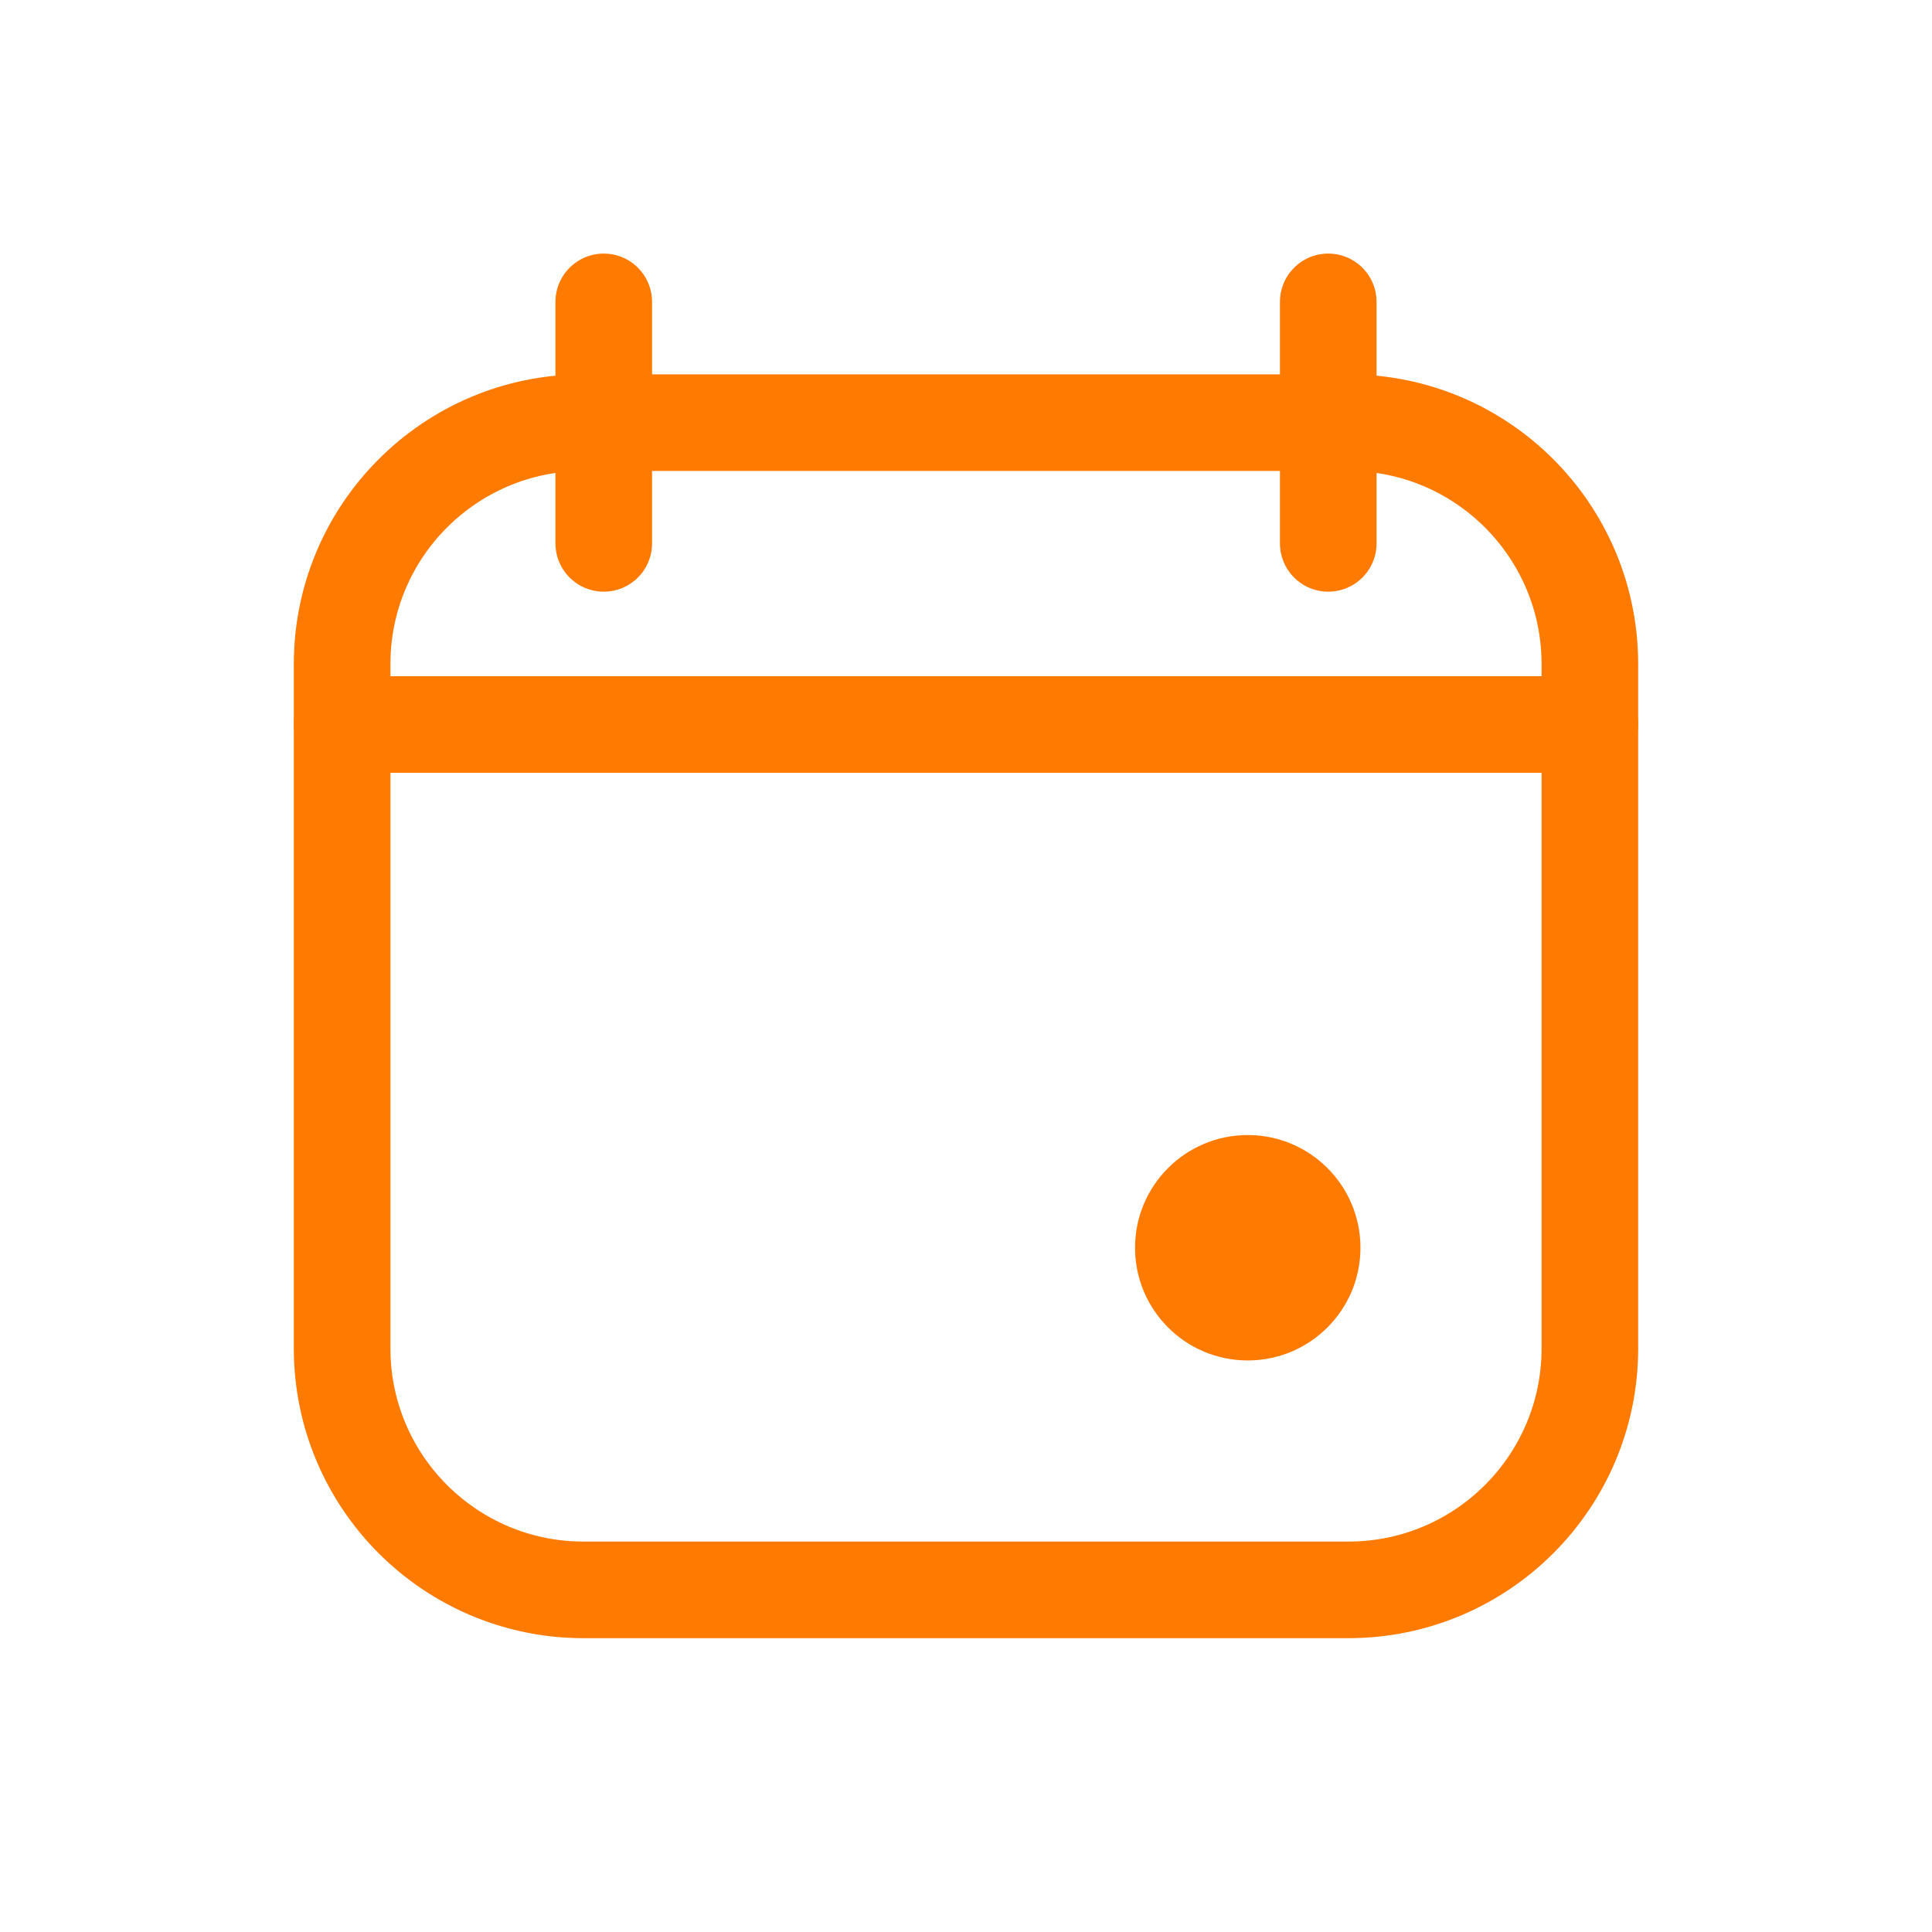
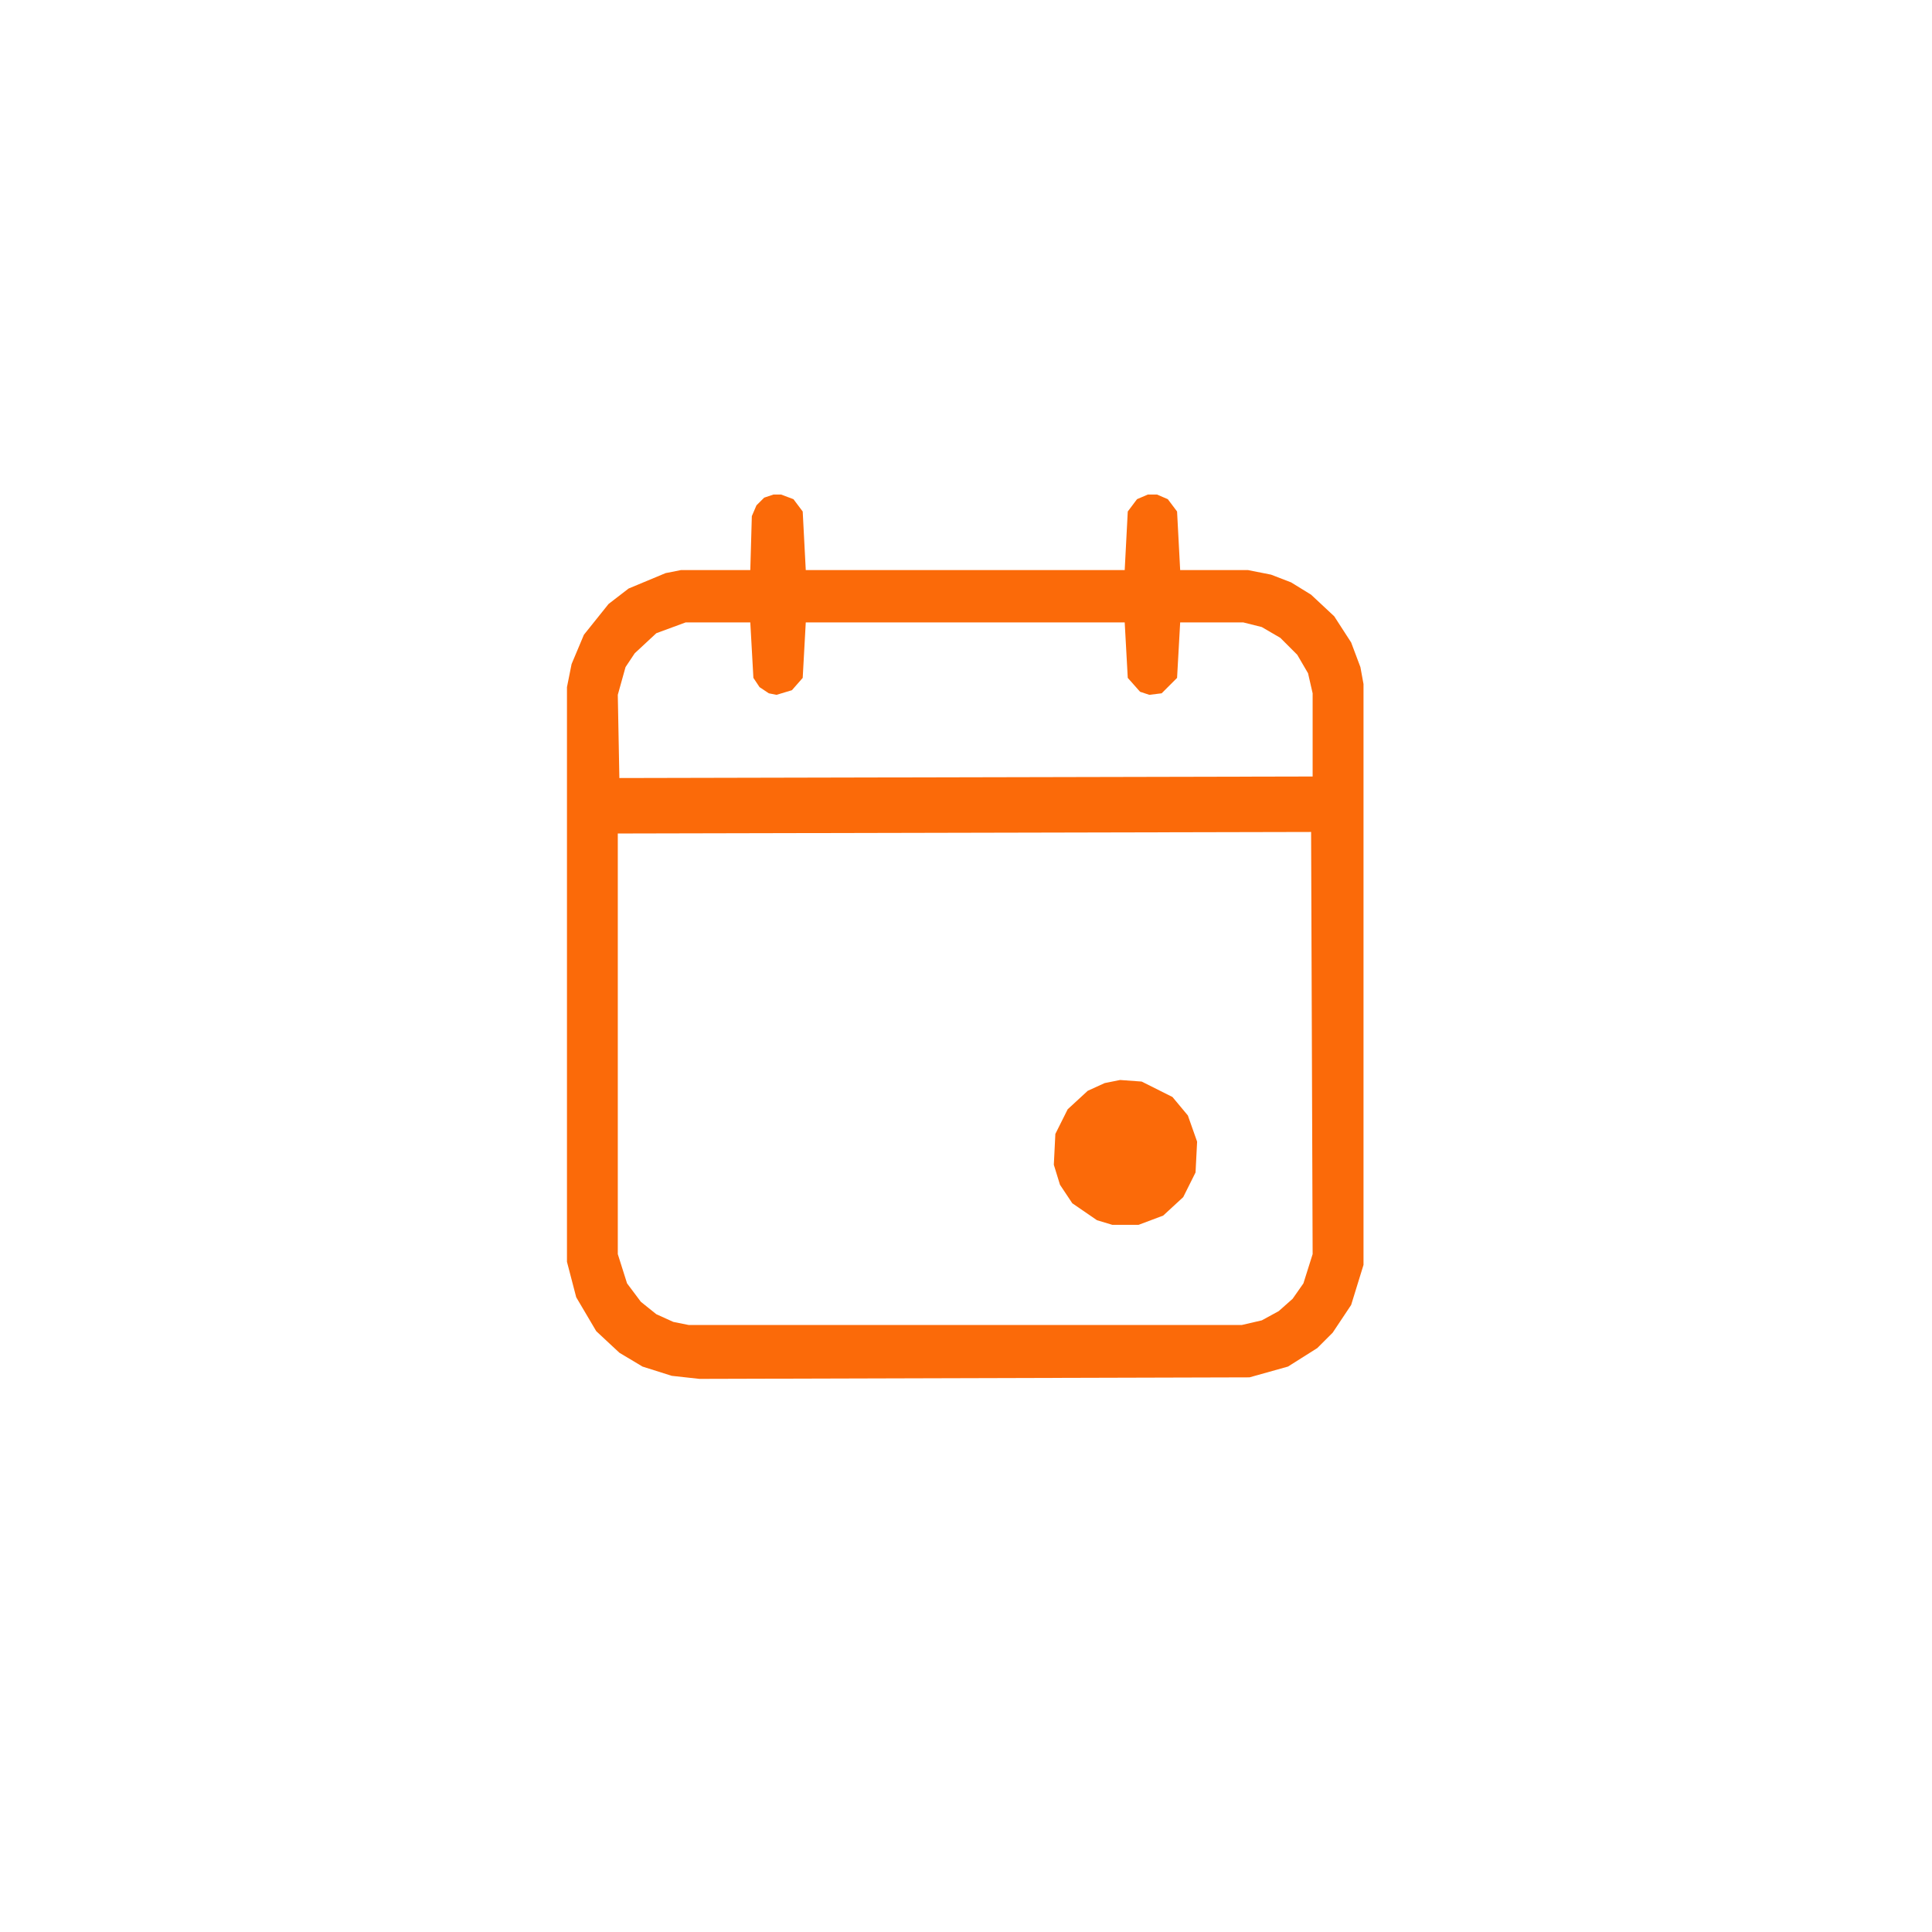
- <svg xmlns="http://www.w3.org/2000/svg" width="48" height="48" viewBox="0 0 48 48" fill="none" role="img" aria-hidden="true">
-   <g stroke="#FF7A00" stroke-width="2.4" stroke-linecap="round" stroke-linejoin="round">
-     <rect x="8.5" y="10.5" width="31" height="29" rx="6" />
-     <path d="M15 7.5V13.5M33 7.5V13.5M8.5 18H39.5" />
-     <circle cx="31" cy="31" r="2.8" fill="#FF7A00" stroke="none" />
-   </g>
+ <svg xmlns="http://www.w3.org/2000/svg" width="48" height="48" viewBox="0 0 48 48" preserveAspectRatio="xMidYMid meet" shape-rendering="geometricPrecision">
+   <path d="M 15.12 15.005 L 14.507 15.77 L 14.201 16.498 L 14.086 17.072 L 14.086 31.349 L 14.316 32.23 L 14.813 33.072 L 15.388 33.608 L 15.962 33.952 L 16.689 34.182 L 17.378 34.258 L 31.043 34.22 L 32 33.952 L 32.727 33.493 L 33.11 33.11 L 33.569 32.421 L 33.876 31.426 L 33.876 16.995 L 33.799 16.574 L 33.569 15.962 L 33.148 15.311 L 32.574 14.775 L 32.077 14.469 L 31.579 14.277 L 31.005 14.163 L 29.321 14.163 L 29.244 12.708 L 29.014 12.402 L 28.746 12.287 L 28.517 12.287 L 28.249 12.402 L 28.019 12.708 L 27.943 14.163 L 20.019 14.163 L 19.943 12.708 L 19.713 12.402 L 19.407 12.287 L 19.215 12.287 L 18.986 12.364 L 18.794 12.555 L 18.679 12.823 L 18.641 14.163 L 16.919 14.163 L 16.536 14.239 L 15.617 14.622 Z M 15.349 20.708 L 32.574 20.67 L 32.612 31.158 L 32.383 31.885 L 32.115 32.268 L 31.77 32.574 L 31.349 32.804 L 30.852 32.919 L 17.11 32.919 L 16.727 32.842 L 16.306 32.651 L 15.923 32.344 L 15.579 31.885 L 15.349 31.158 Z M 27.828 26.832 L 27.445 26.909 L 27.024 27.101 L 26.526 27.56 L 26.22 28.172 L 26.182 28.938 L 26.335 29.435 L 26.641 29.895 L 27.254 30.316 L 27.636 30.431 L 28.287 30.431 L 28.899 30.201 L 29.397 29.742 L 29.703 29.129 L 29.742 28.364 L 29.512 27.713 L 29.129 27.254 L 28.364 26.871 Z M 15.349 17.263 L 15.541 16.574 L 15.77 16.23 L 16.306 15.732 L 17.034 15.464 L 18.641 15.464 L 18.718 16.842 L 18.871 17.072 L 19.101 17.225 L 19.292 17.263 L 19.675 17.148 L 19.943 16.842 L 20.019 15.464 L 27.943 15.464 L 28.019 16.842 L 28.325 17.187 L 28.555 17.263 L 28.861 17.225 L 29.244 16.842 L 29.321 15.464 L 30.89 15.464 L 31.349 15.579 L 31.809 15.847 L 32.23 16.268 L 32.498 16.727 L 32.612 17.225 L 32.612 19.292 L 15.388 19.33 Z" fill="#FB6A09" fill-rule="evenodd" clip-rule="evenodd" />
</svg>
